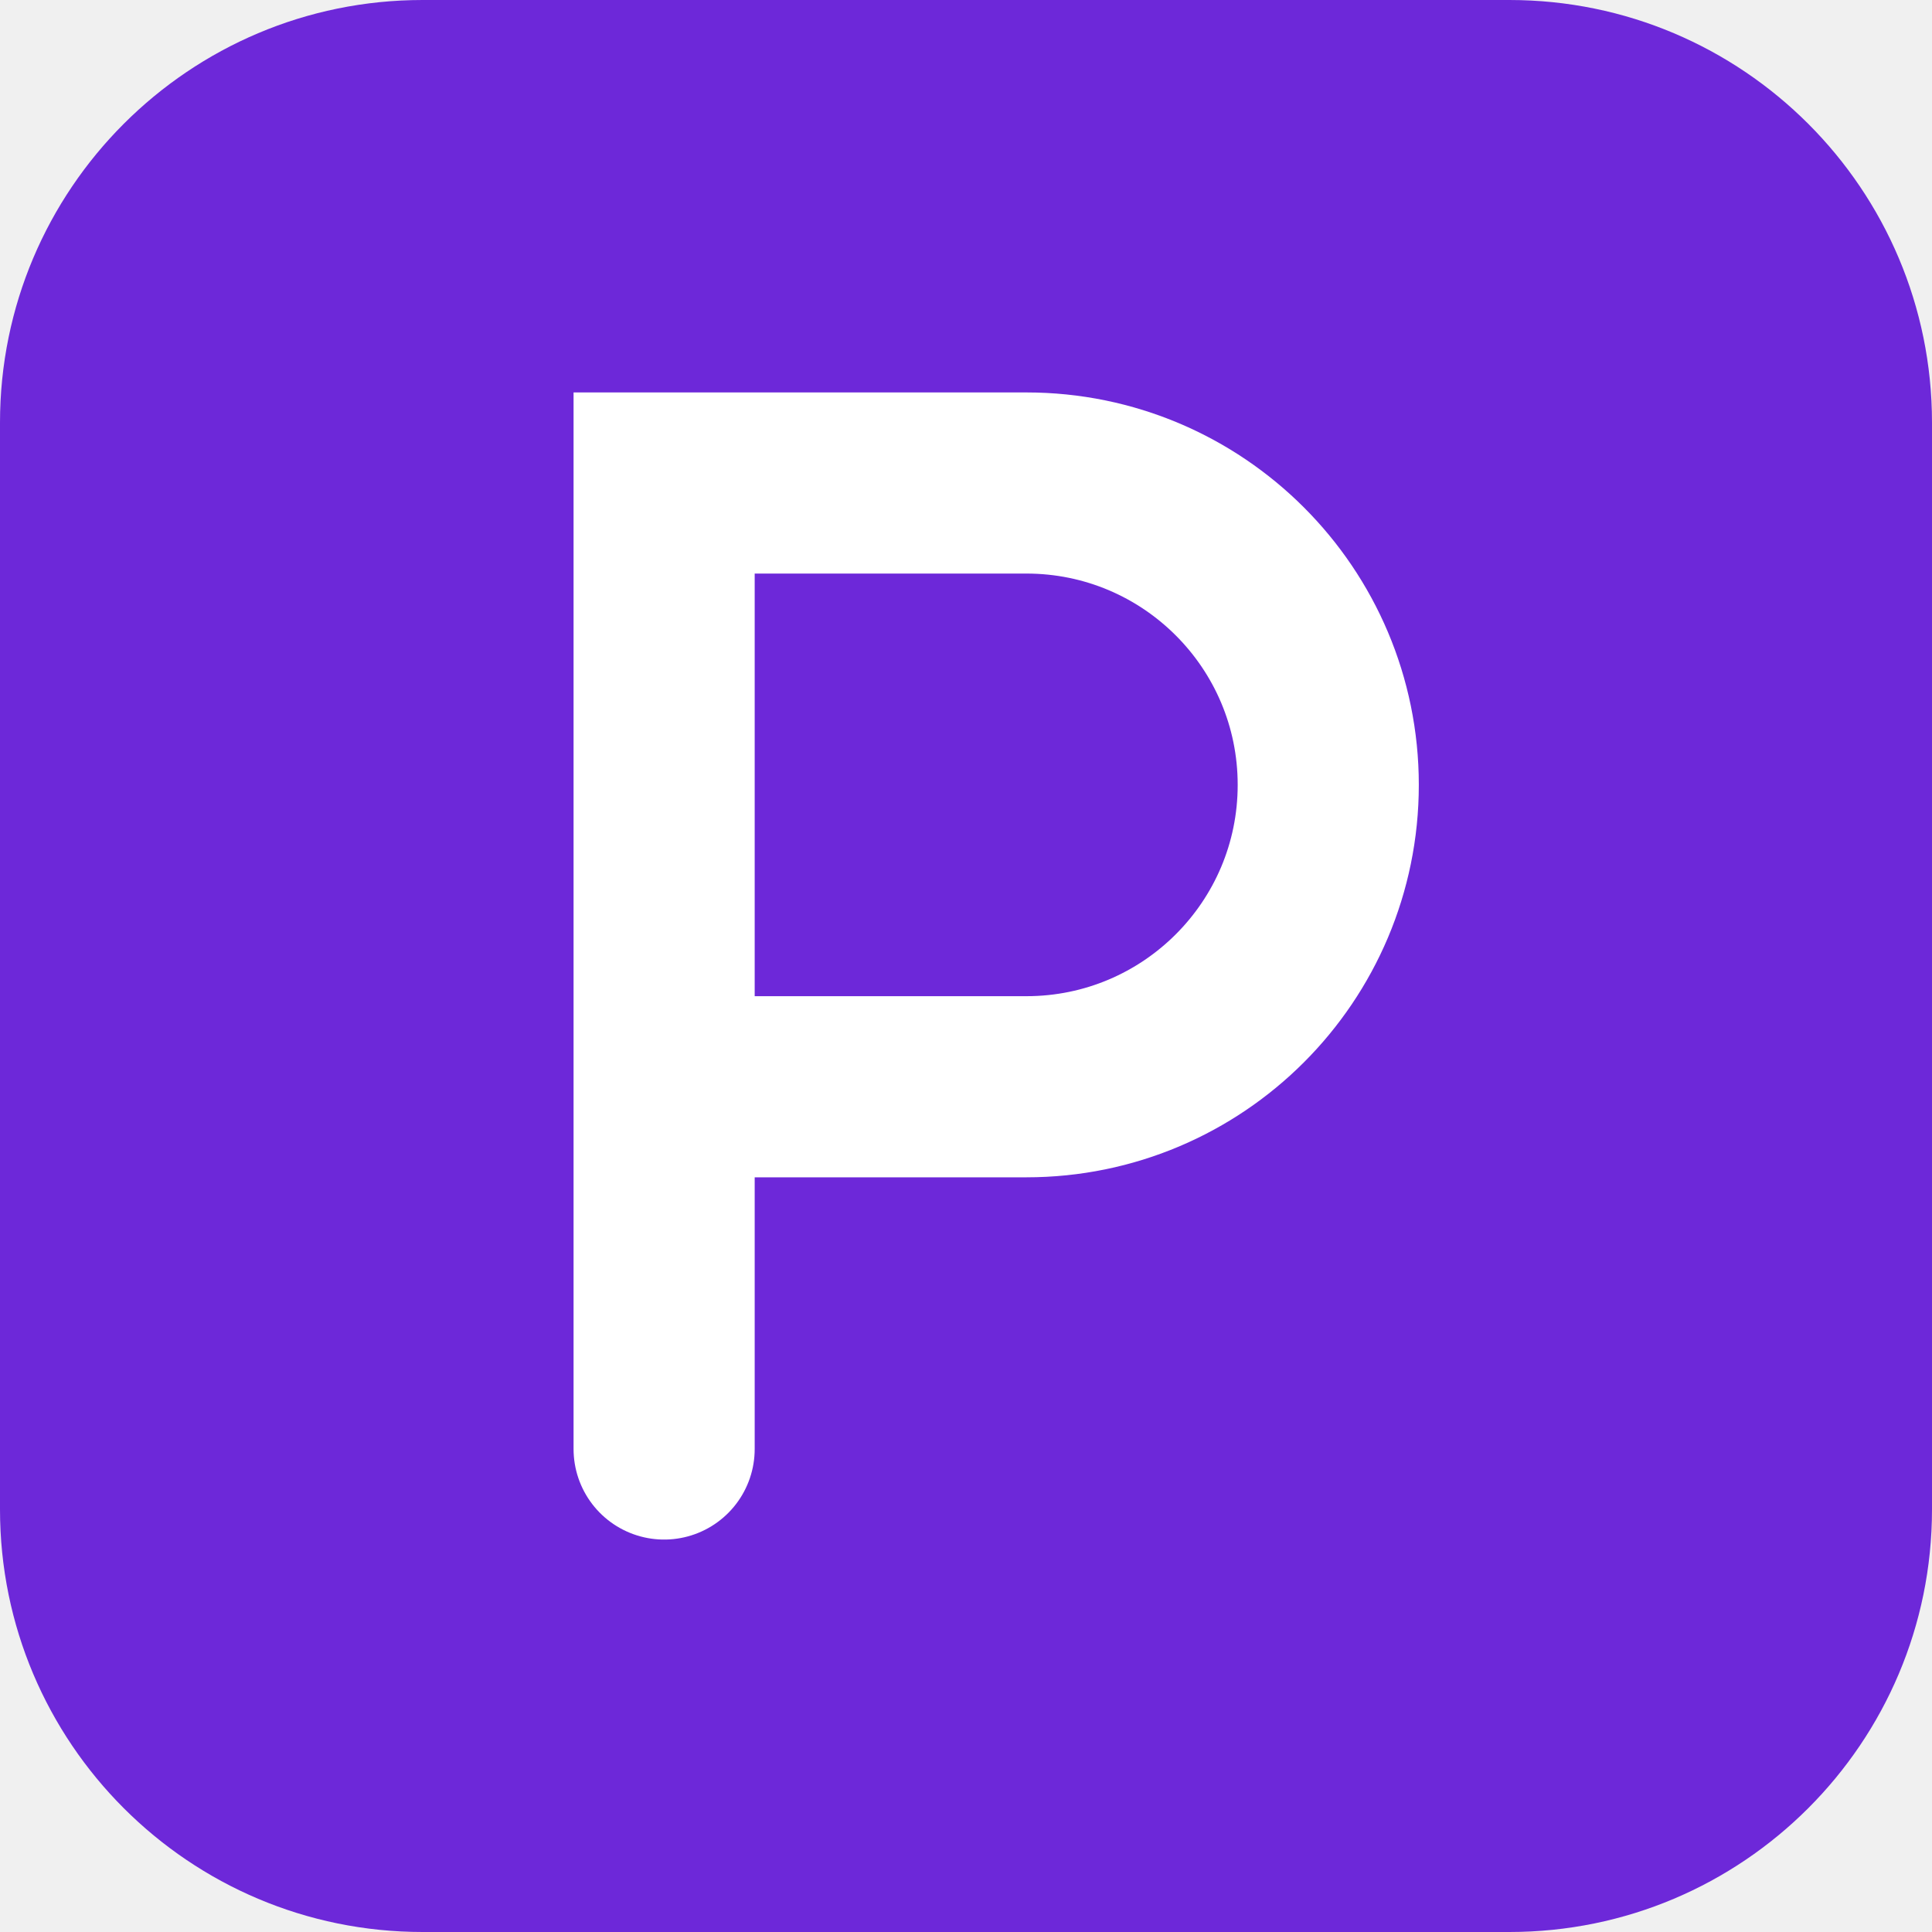
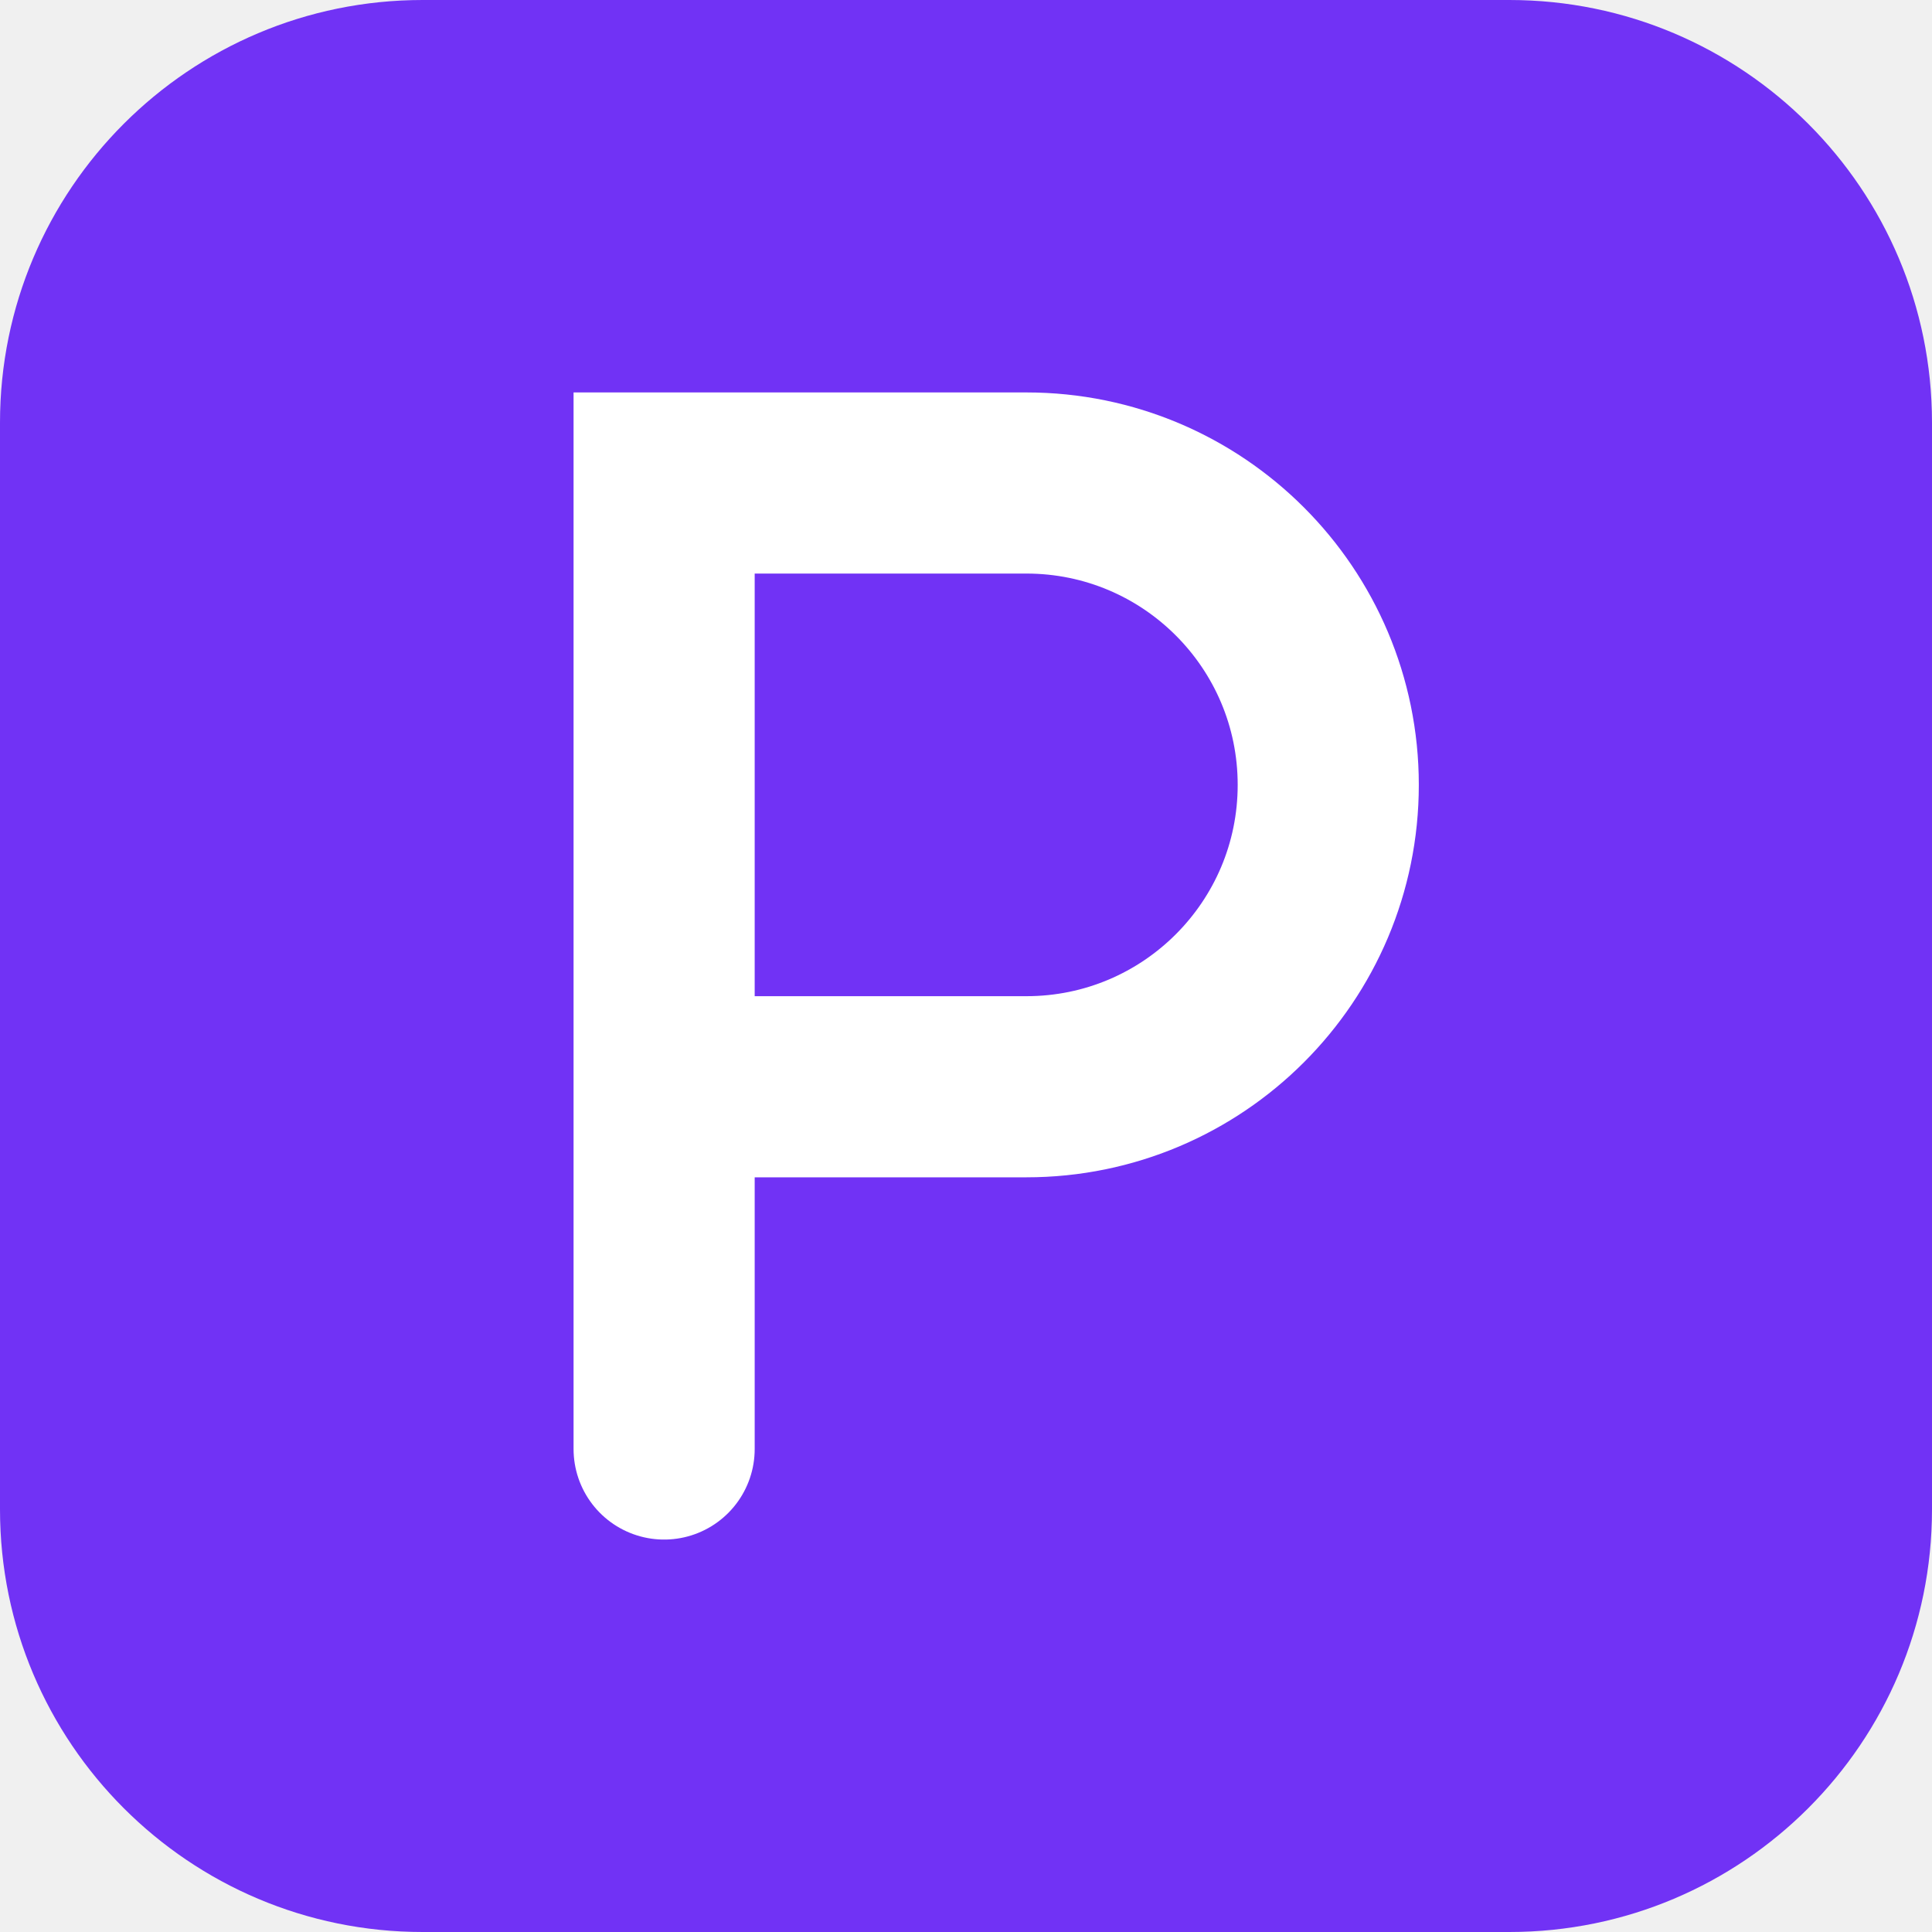
<svg xmlns="http://www.w3.org/2000/svg" viewBox="0 0 32 32">
-   <rect width="32" height="32" rx="7" fill="#6d28d9" />
+   <rect width="32" height="32" rx="7" fill="#7132f5" />
  <path d="M11 24V8h6a5 5 0 0 1 0 10h-6" fill="none" stroke="white" stroke-width="3" stroke-linecap="round" />
</svg>
